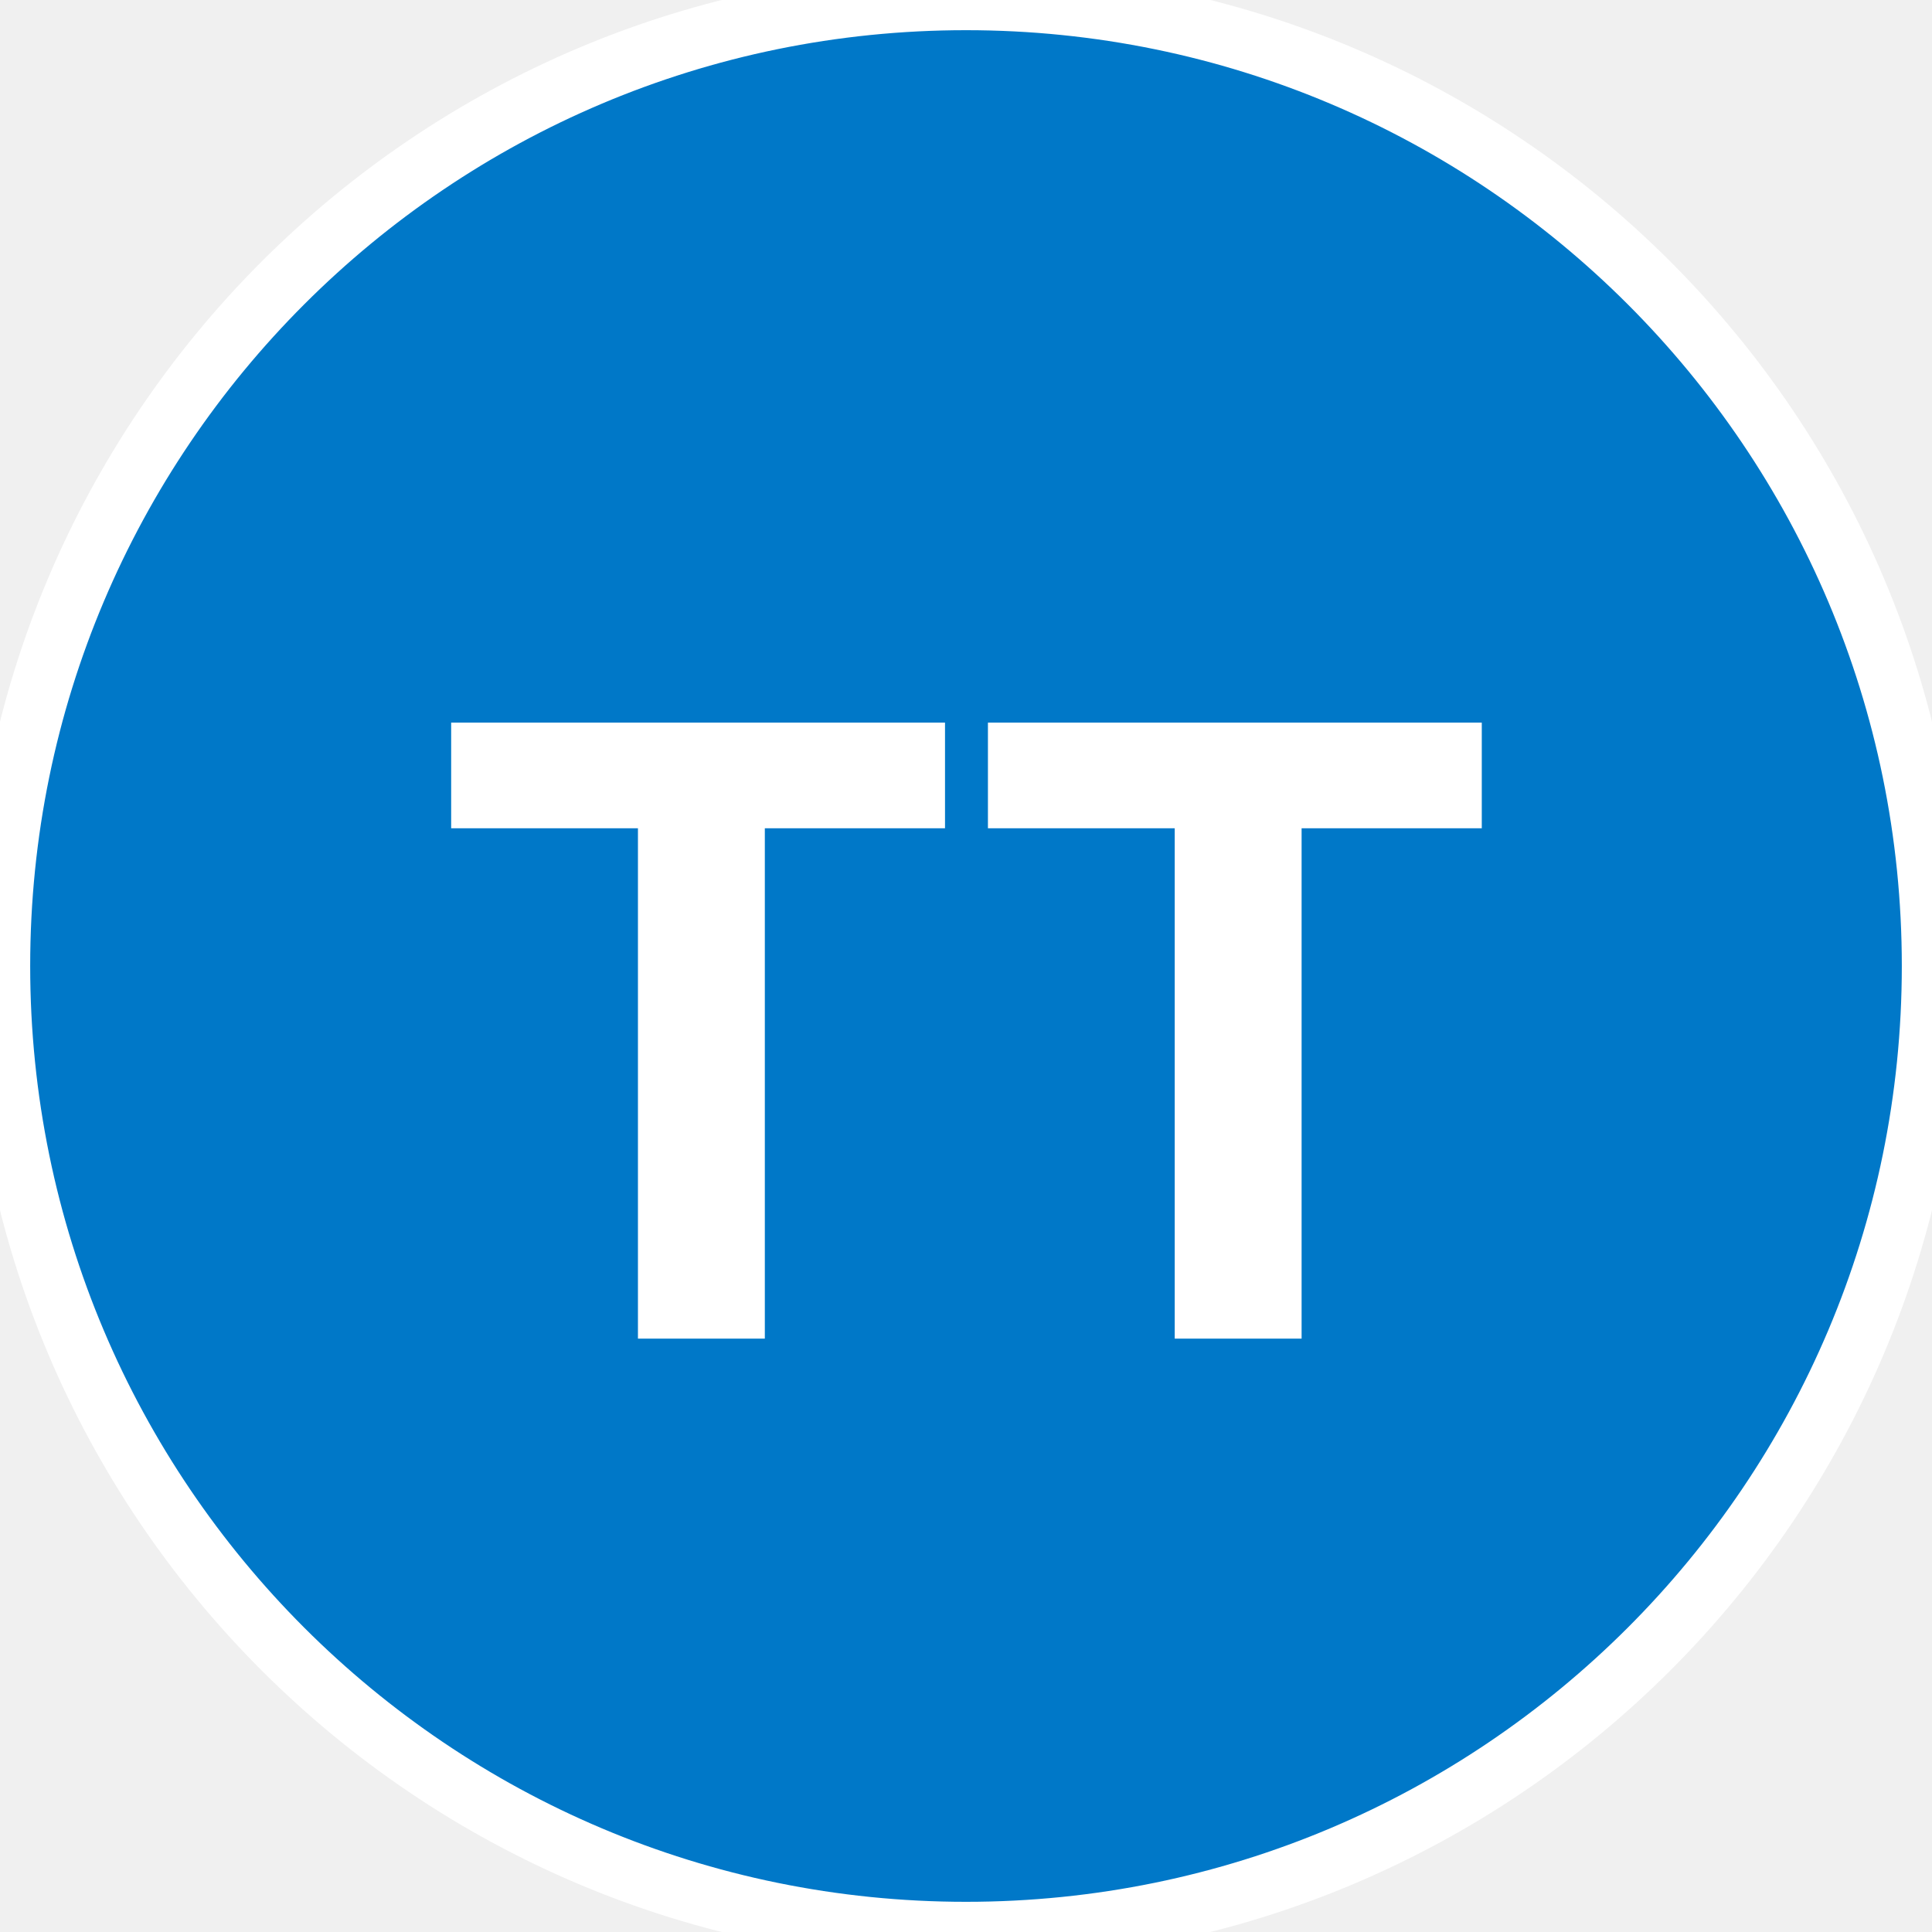
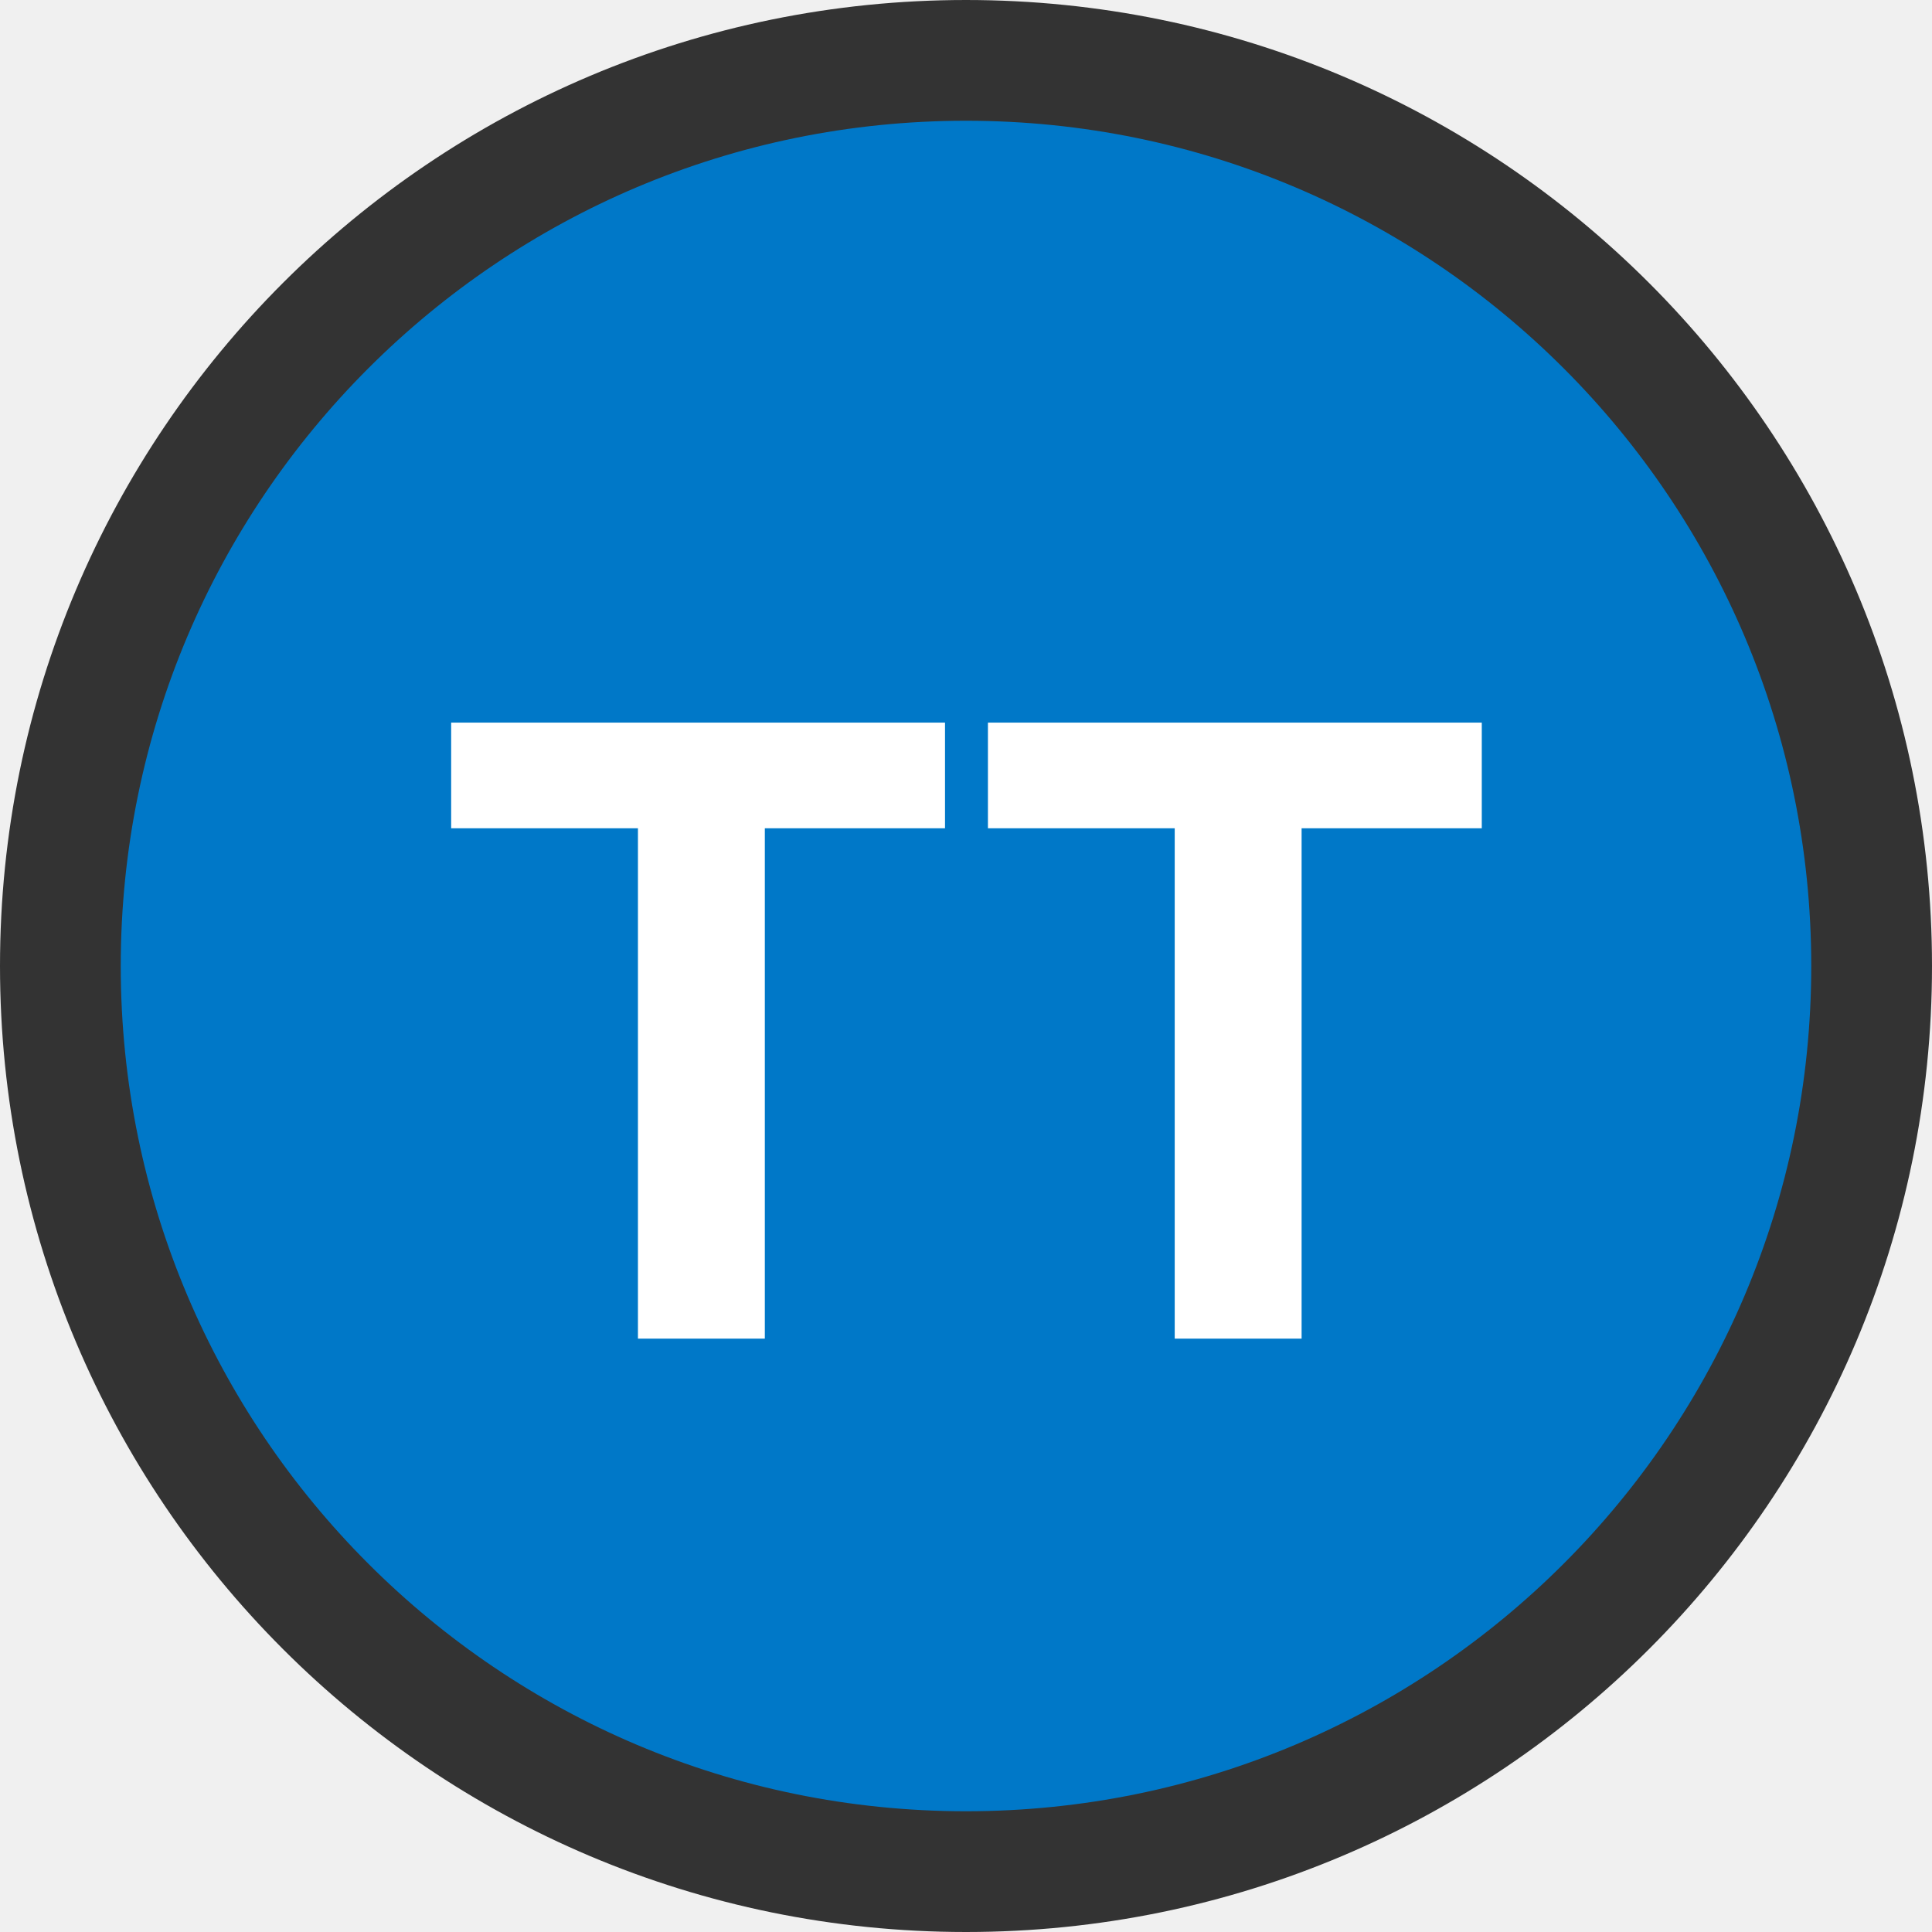
<svg xmlns="http://www.w3.org/2000/svg" height="64" style="background-color: transparent" viewBox="0 0 64 64" width="64">
  <rect fill="none" height="64" width="64" />
-   <circle cx="32" cy="32" fill="#0078c8" r="32" stroke="#ffffff" stroke-width="2" />
+   <circle cx="32" cy="32" fill="#0078c8" r="30" stroke="#333333" stroke-width="4" />
  <text dominant-baseline="middle" dy="0" fill="#ffffff" font-family="Helvetica Neue, Helvetica, Arial, sans-serif" font-size="28" font-weight="bold" text-anchor="middle" x="50%" y="54%">

        TT
    </text>
</svg>
